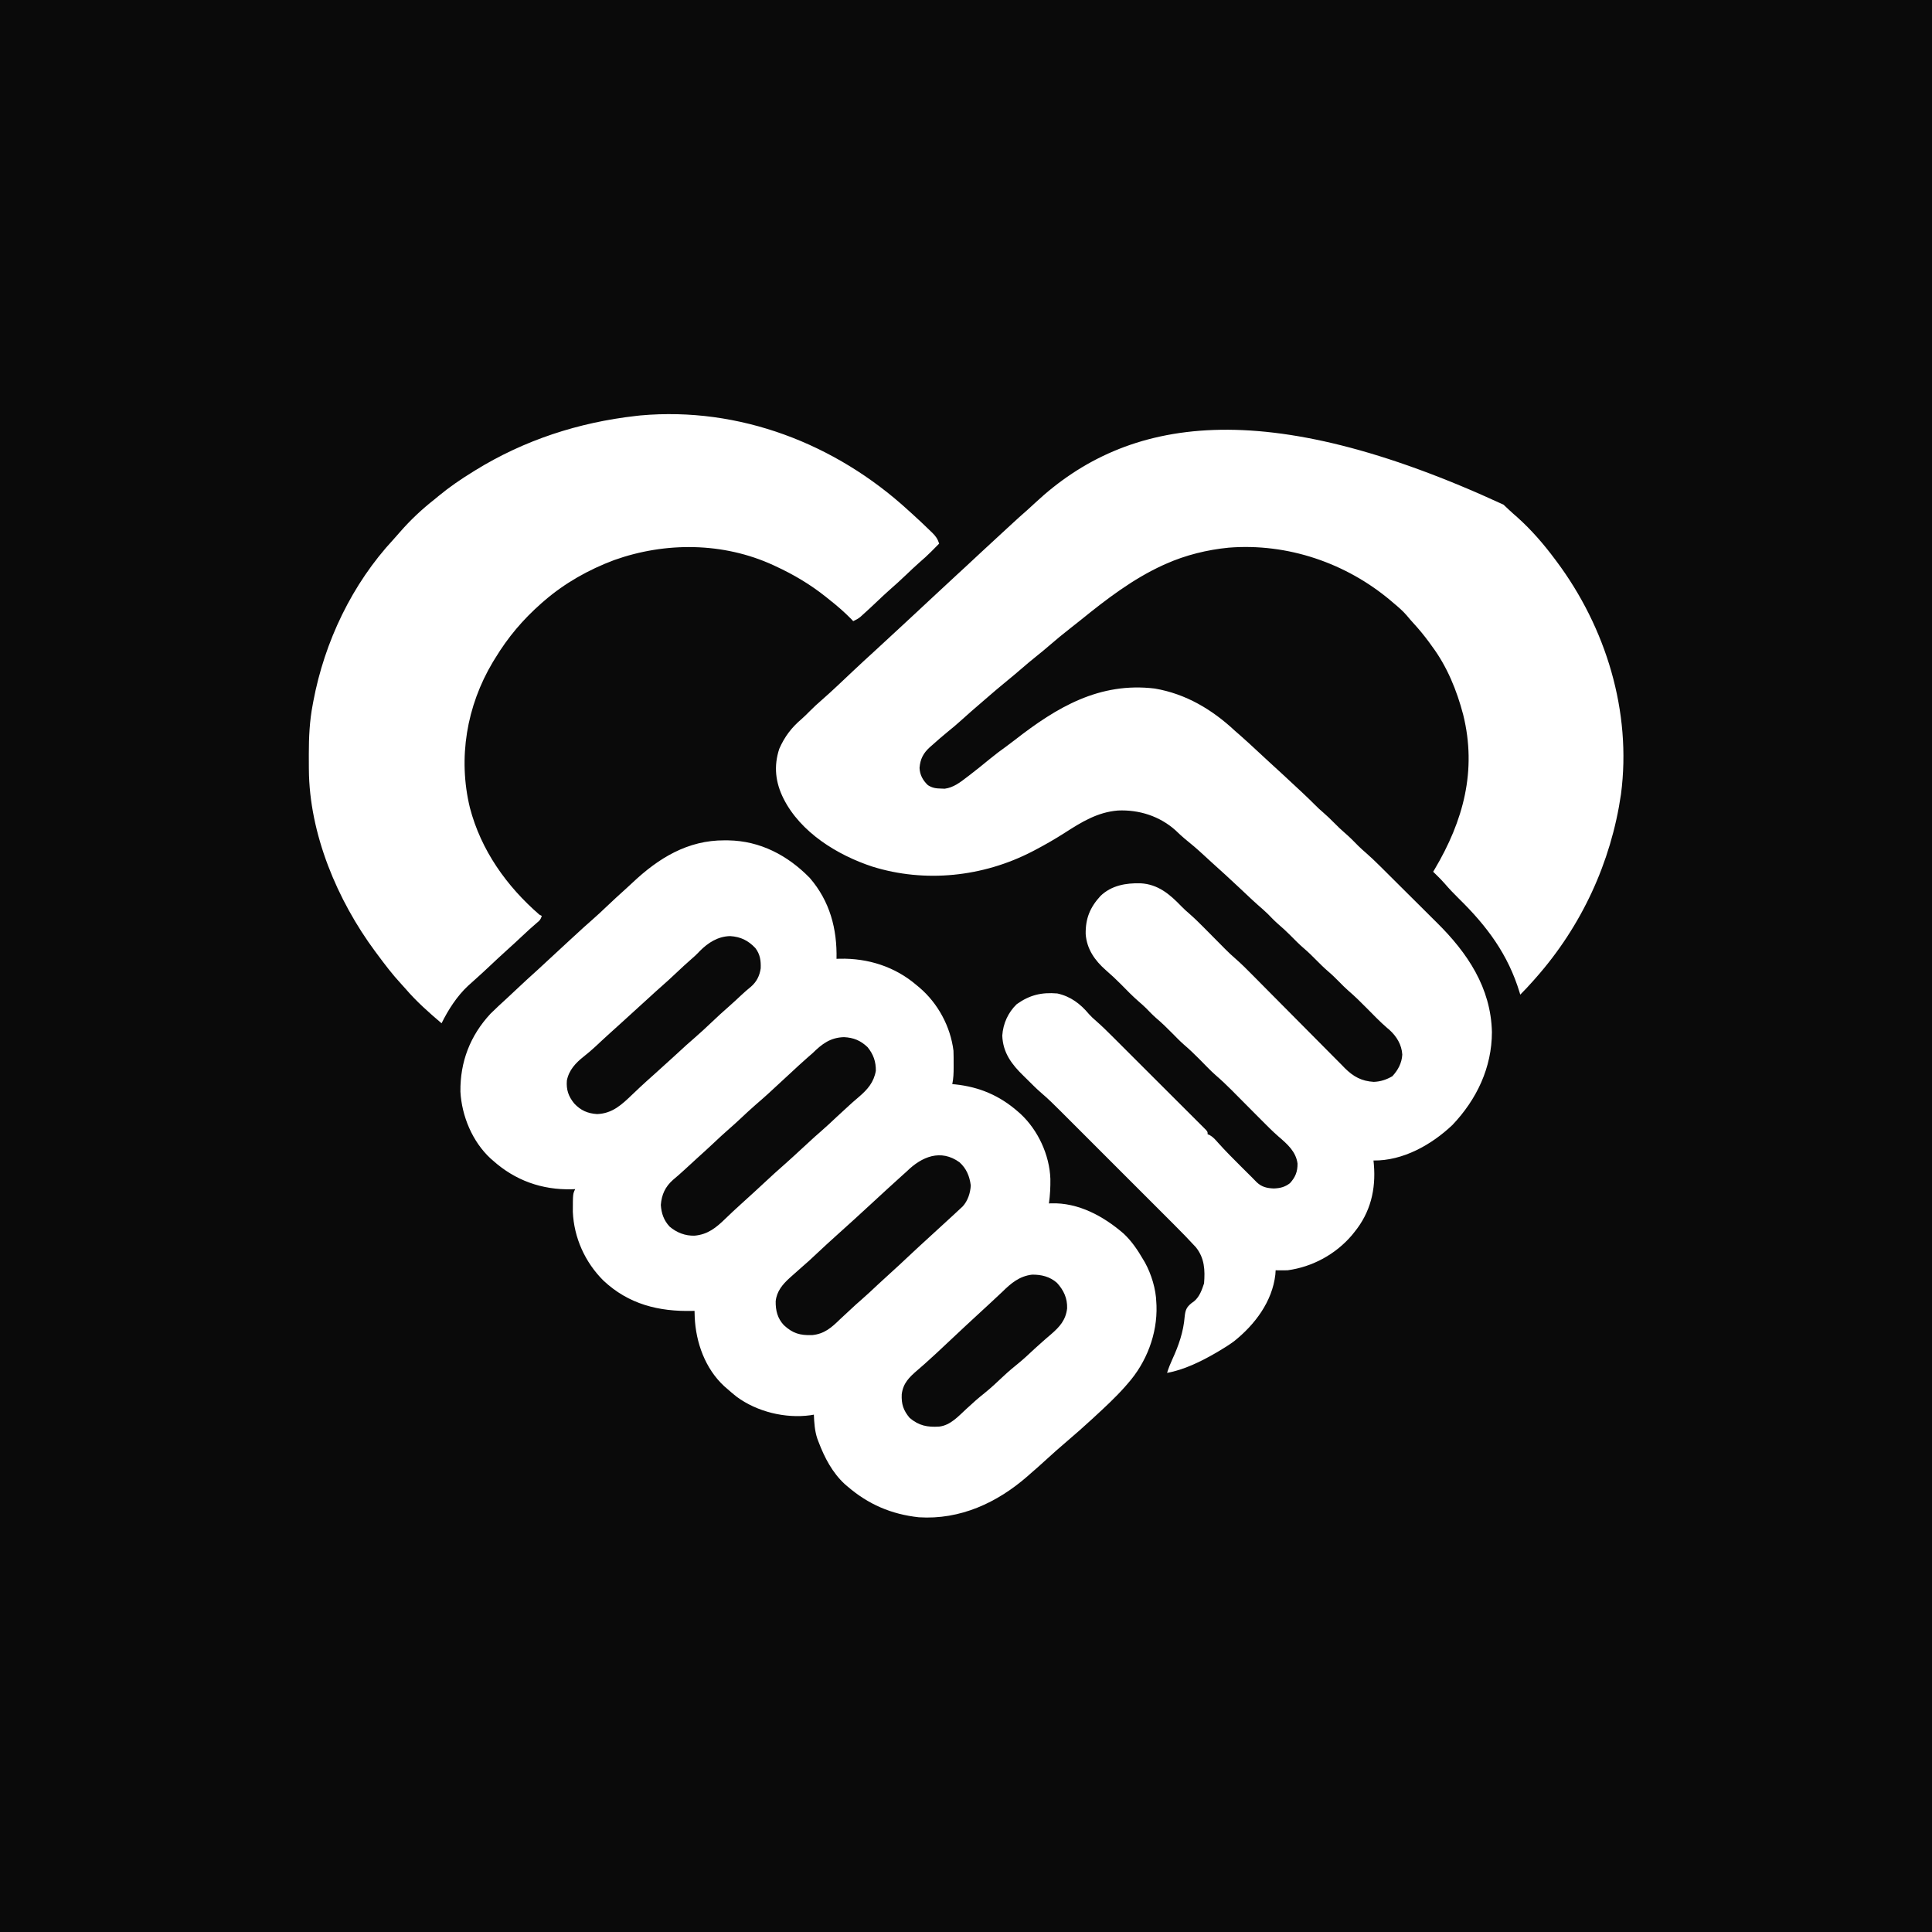
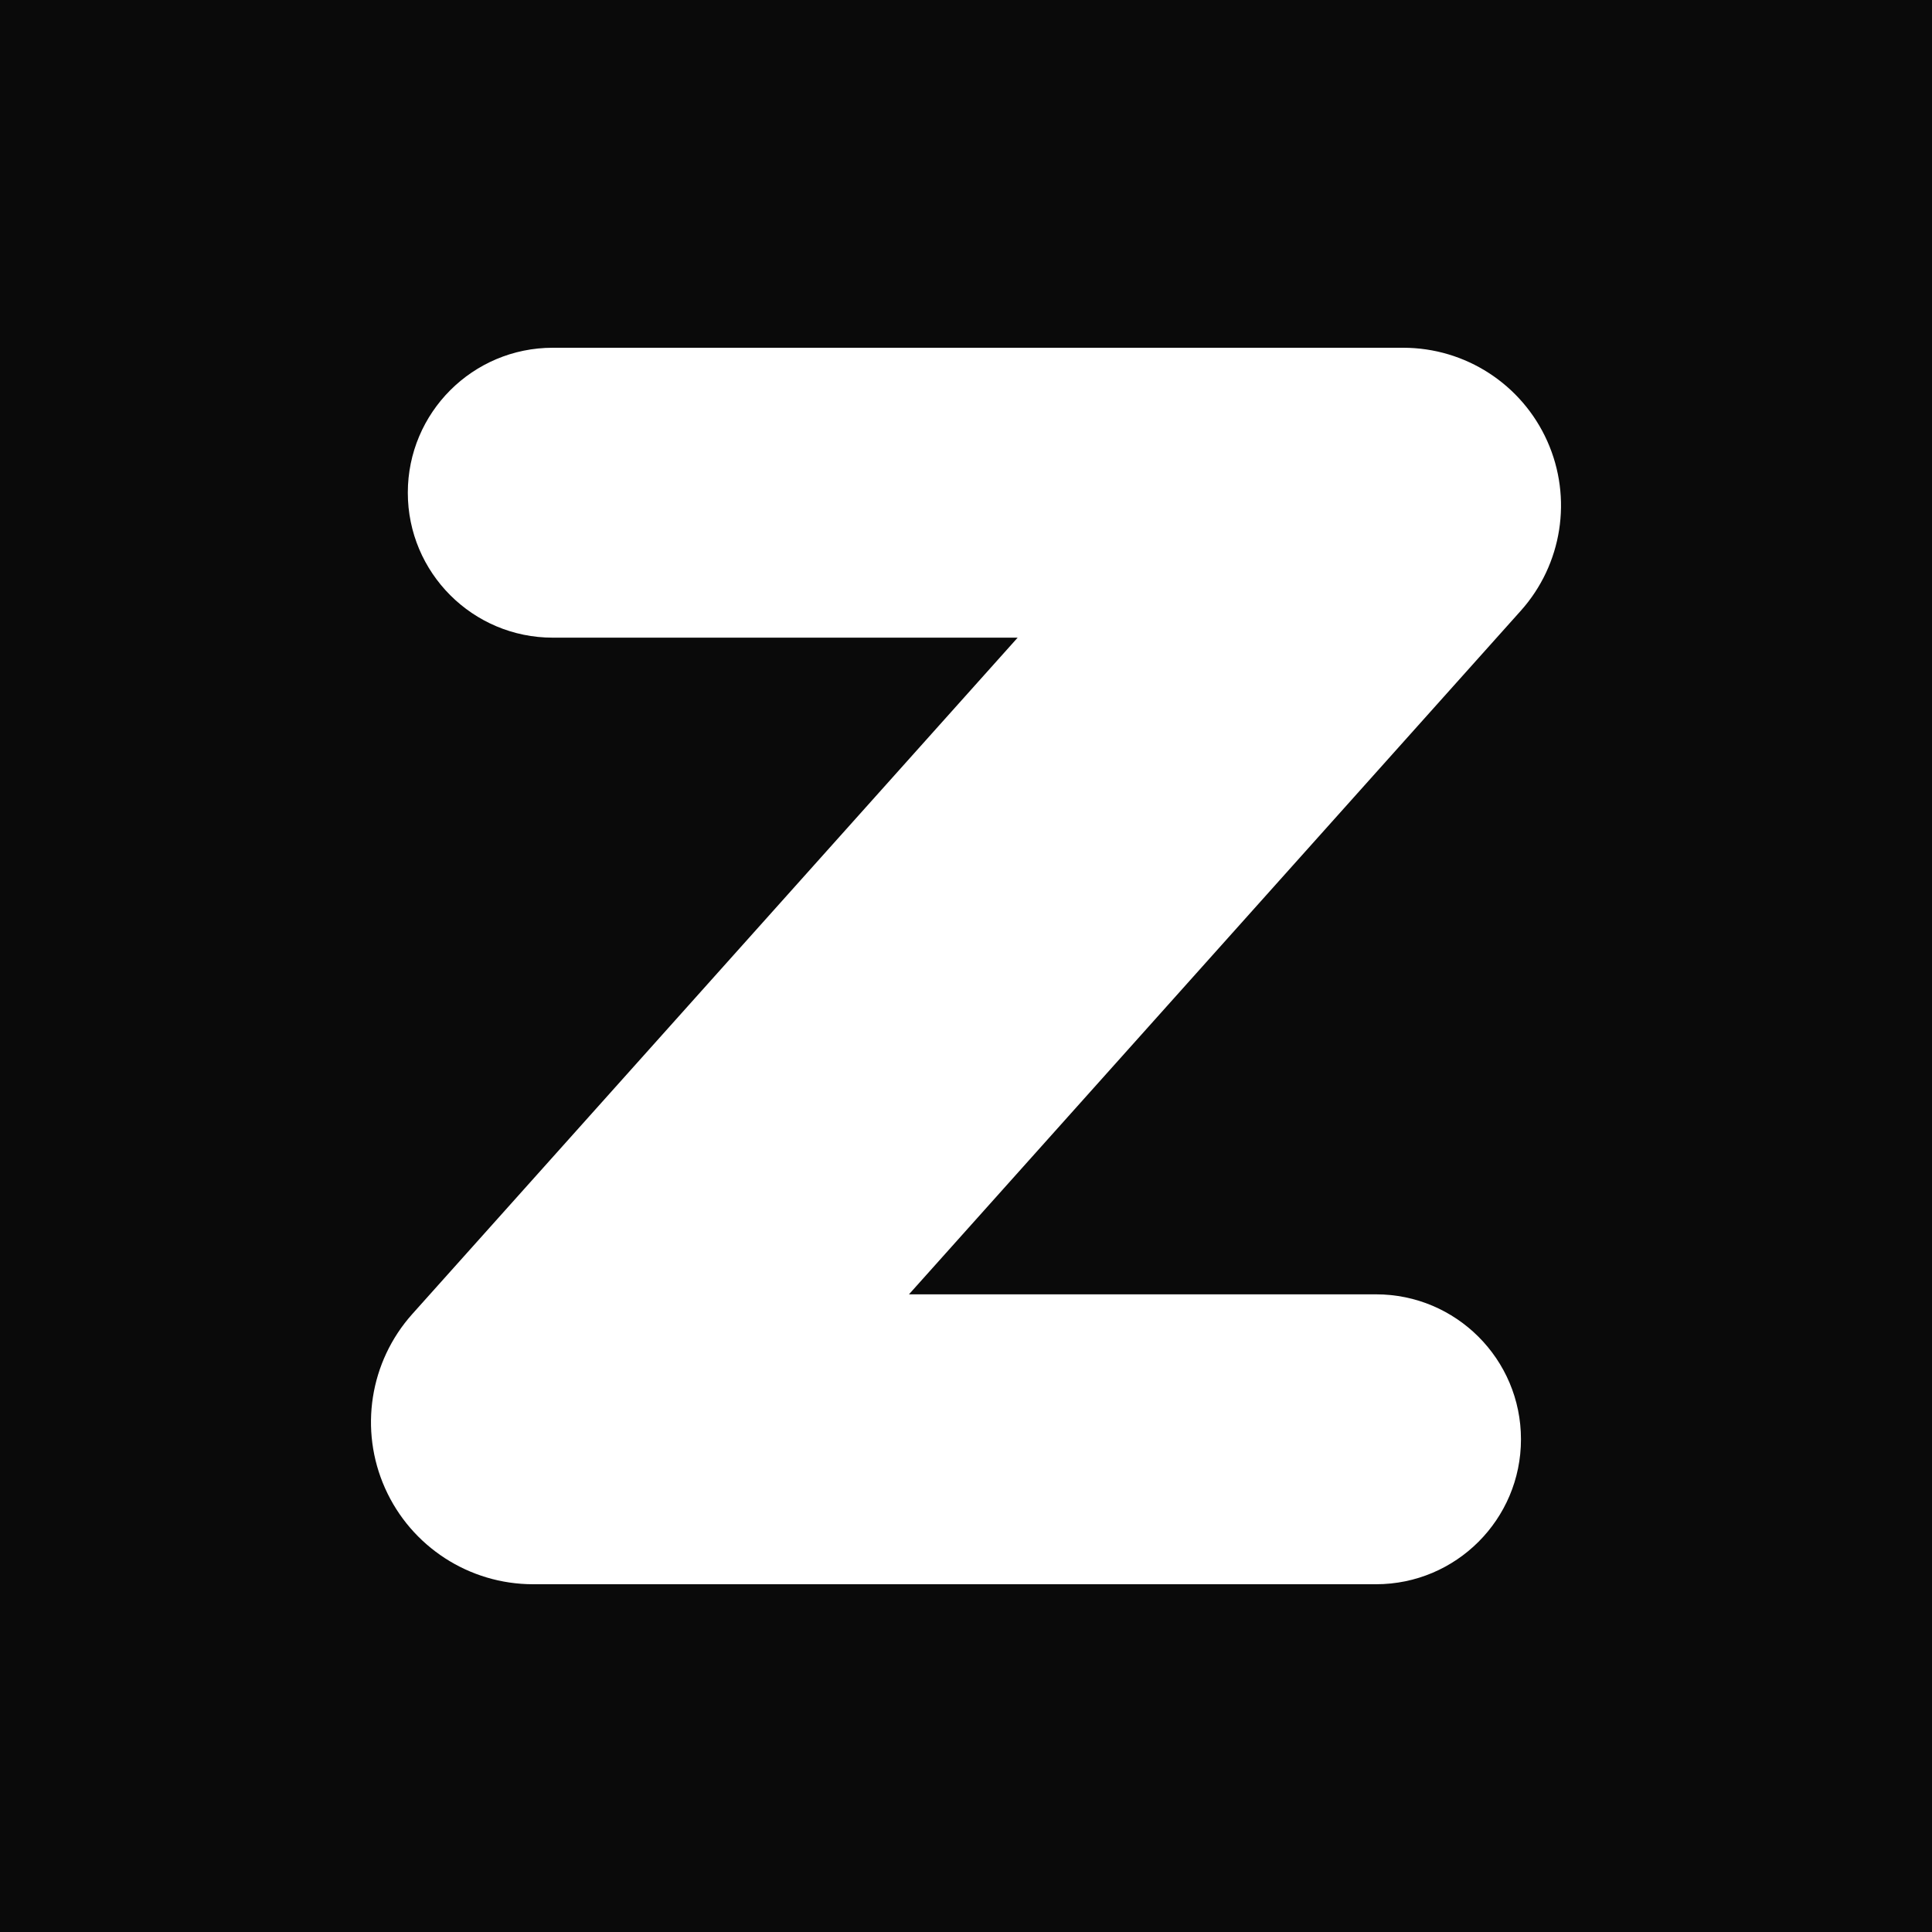
<svg xmlns="http://www.w3.org/2000/svg" width="512" height="512" viewBox="0 0 512 512" role="img" aria-label="ZAYROVI">
  <rect width="512" height="512" fill="#0A0A0A" />
-   <path fill="#FFFFFF" d="M543.29 86.58C544.32 87.5 545.34 88.43 546.4 89.38C552.19 94.61 557.87 99.94 563.44 105.39C563.72 105.65 563.72 105.65 565.12 106.98C568.23 110.05 570.13 112.69 571.43 116.88C569.63 118.71 567.82 120.54 566.02 122.36C565.77 122.62 565.77 122.62 564.51 123.89C560.87 127.56 557.06 130.97 553.14 134.36C549.22 137.81 545.45 141.43 541.67 145.02C536.52 149.91 531.32 154.71 525.95 159.36C522.27 162.61 518.71 166 515.15 169.37C510.78 173.52 506.39 177.63 501.89 181.65C501.56 181.95 501.56 181.95 499.85 183.48C497.82 185.08 495.84 186.17 493.51 187.23C492.94 186.63 492.38 186.05 491.8 185.44C485.52 179.02 478.91 173.3 471.86 167.75C470.78 166.88 469.7 166.01 468.58 165.11C454.58 153.95 439.42 144.94 423.16 137.45C422.45 137.11 421.74 136.79 421.01 136.44C375.65 115.61 323.3 115.21 276.62 131.85C253.48 140.55 231.93 152.65 213.2 168.83C212.34 169.58 211.46 170.34 210.57 171.1C193.85 185.87 180.38 201.76 168.83 220.78C168.46 221.37 168.46 221.37 166.61 224.37C142.84 264.2 134.87 311.36 145.83 356.48C155.89 395.02 179.09 427.62 208.87 453.46C209.59 453.82 210.3 454.18 211.04 454.55C209.88 458.03 209.3 458.6 206.58 460.83C202.02 464.7 197.66 468.72 193.31 472.81C188.82 477.02 184.32 481.22 179.72 485.32C174.16 490.29 168.74 495.4 163.31 500.51C159.22 504.36 155.1 508.17 150.91 511.9C149.31 513.34 147.71 514.79 146.1 516.23C145.47 516.8 144.84 517.36 144.19 517.93C134.12 527.33 126.17 539.69 120.13 551.95C108.58 542.16 97.34 532.18 87.47 520.67C86.13 519.12 84.75 517.6 83.35 516.09C75.48 507.62 68.57 498.46 61.69 489.18C61.14 488.43 60.57 487.68 60 486.92C25.58 440.53 0.12 380.11 -0.22 321.62C-0.23 320.75 -0.24 319.86 -0.24 318.96C-0.26 316.13 -0.27 313.3 -0.27 310.48C-0.27 309.5 -0.27 308.53 -0.27 307.53C-0.26 292.46 0.4 277.82 3.25 262.99C3.43 261.98 3.61 260.97 3.81 259.94C13.98 205.89 38.97 153.46 76.53 113.06C78.59 110.83 80.56 108.58 82.52 106.27C91.96 95.44 102.35 85.69 113.64 76.84C114.87 75.82 116.1 74.81 117.34 73.78C127.16 65.67 137.42 58.61 148.27 51.95C148.63 51.72 148.63 51.72 150.45 50.58C195.09 22.98 244.51 6.95 296.54 1.08C297.8 0.94 299.06 0.79 300.37 0.65C390.24 -7.48 477.47 26.32 543.29 86.58ZM1083.27 81.56C1084.86 83.03 1086.44 84.52 1088.01 86.01C1090.66 88.51 1093.36 90.89 1096.11 93.27C1108.69 104.59 1119.79 117.4 1129.87 130.96C1130.32 131.55 1130.77 132.15 1131.23 132.76C1176.16 192.84 1199.69 269.31 1189.84 344.2C1180.85 406.05 1153.99 463.98 1112.55 510.83C1111.64 511.85 1110.74 512.88 1109.8 513.94C1106.12 518.06 1102.41 522.09 1098.48 525.98C1098.31 525.39 1098.14 524.81 1097.96 524.21C1087.45 489.45 1068.28 463.82 1042.6 438.68C1038.13 434.3 1033.88 429.82 1029.8 425.07C1027.75 422.71 1025.57 420.49 1023.33 418.29C1022.6 417.57 1021.86 416.84 1021.1 416.09C1020.57 415.57 1020.03 415.05 1019.48 414.51C1019.7 414.15 1019.7 414.15 1020.76 412.39C1046.84 368.45 1059.3 322.83 1046.73 272.09C1040.96 250.07 1032.09 228.28 1018.4 209.96C1018.01 209.42 1018.01 209.42 1016.05 206.68C1011.4 200.32 1006.48 194.35 1001.15 188.58C999.22 186.49 997.4 184.34 995.61 182.16C992.03 177.98 987.98 174.51 983.77 171C982.9 170.25 982.03 169.51 981.14 168.74C940.43 134.37 887.21 116.31 833.99 120.58C814.63 122.46 794.83 127.33 777.06 135.29C776.24 135.64 775.43 136.01 774.6 136.38C747.23 148.84 722.98 167.44 699.73 186.29C696.56 188.86 693.35 191.38 690.14 193.87C683.59 198.97 677.23 204.24 670.96 209.67C667.42 212.73 663.85 215.72 660.17 218.62C655.09 222.63 650.18 226.83 645.28 231.06C641.45 234.37 637.59 237.61 633.66 240.8C626.5 246.62 619.53 252.63 612.55 258.66C611.87 259.25 611.18 259.84 610.48 260.46C603.81 266.19 597.15 271.94 590.64 277.87C587.14 281.04 583.57 284.05 579.88 287C574.78 291.16 569.82 295.44 564.93 299.85C564.23 300.46 563.54 301.08 562.81 301.7C557.01 307.03 554.25 312.35 553.64 320.35C553.92 326.7 556.68 331.65 561.21 335.97C565.27 338.56 568.53 338.97 573.26 339.08C574.33 339.13 575.41 339.16 576.51 339.2C584.44 338.19 590.68 333.29 596.86 328.53C597.6 327.97 598.34 327.41 599.1 326.83C605.26 322.13 611.27 317.23 617.25 312.32C622.17 308.29 627.2 304.48 632.38 300.8C635.02 298.89 637.61 296.92 640.17 294.92C678.25 265.22 716.85 242.35 766.95 248.34C795.25 253.15 819.11 267.43 839.83 286.8C841.2 288 842.57 289.19 843.95 290.38C849.65 295.35 855.16 300.5 860.7 305.64C863.68 308.4 866.67 311.16 869.65 313.92C869.95 314.19 869.95 314.19 871.43 315.56C875.23 319.06 879.04 322.55 882.85 326.03C888.32 331.04 893.74 336.1 899.14 341.18C899.91 341.9 900.67 342.61 901.46 343.35C905.05 346.74 908.61 350.14 912.09 353.65C914.54 356.13 917.03 358.49 919.71 360.73C923.18 363.72 926.43 366.87 929.65 370.13C932.81 373.33 935.98 376.41 939.39 379.33C943.71 383.02 947.67 387.03 951.63 391.1C953.91 393.32 956.18 395.38 958.58 397.44C962.81 401.13 966.84 404.98 970.82 408.94C971.17 409.29 971.17 409.29 972.96 411.05C975.27 413.35 977.59 415.64 979.89 417.95C980.69 418.74 981.48 419.53 982.3 420.35C986.54 424.56 990.77 428.77 994.99 432.98C999.31 437.29 1003.64 441.57 1007.96 445.86C1011.33 449.2 1014.7 452.56 1018.05 455.91C1019.64 457.49 1021.23 459.07 1022.82 460.64C1050.61 488.09 1071.87 519.66 1072.78 559.93C1072.74 592.19 1058.95 621.08 1036.94 644.21C1017.98 662.17 992.09 676.77 965.37 676.41C965.42 677.01 965.42 677.01 965.72 680.06C967.62 702.71 962.64 723.46 948.05 741.35C947.27 742.31 946.5 743.27 945.7 744.27C930.99 761.49 909.97 772.94 887.45 775.98C885.51 776.04 883.57 776.06 881.63 776.04C880.68 776.03 879.74 776.02 878.77 776.01C878.41 776.01 878.41 776.01 876.62 775.98C876.54 777.29 876.45 778.61 876.35 779.96C873.52 804.44 857.77 825.3 838.93 840.33C834.36 843.71 829.58 846.69 824.67 849.57C823.97 849.98 823.26 850.4 822.53 850.83C808.97 858.69 793.65 866.23 778.14 869.05C779.46 864.81 781.05 860.79 782.91 856.76C788.65 844.3 793 831.83 794.1 818.11C794.73 812.3 795.58 809.68 800.12 805.93C800.98 805.31 801.85 804.67 802.75 804.01C807.62 799.91 809.72 793.8 811.69 787.88C812.67 775.82 812.17 764.94 804.26 755.06C797.69 747.9 790.92 740.98 784.05 734.12C782.82 732.89 781.59 731.67 780.37 730.44C777.08 727.15 773.78 723.85 770.49 720.56C767.01 717.09 763.55 713.62 760.09 710.16C754.27 704.34 748.46 698.53 742.64 692.72C735.93 686.01 729.23 679.31 722.52 672.6C716.75 666.81 710.97 661.03 705.19 655.26C701.74 651.82 698.3 648.38 694.86 644.93C691.63 641.69 688.4 638.46 685.15 635.23C683.97 634.05 682.79 632.86 681.61 631.68C675.93 625.99 670.24 620.37 664.11 615.16C659.64 611.32 655.52 607.1 651.35 602.97C650.24 601.88 649.13 600.78 648.02 599.7C637.29 589.28 629.26 578.78 628.68 563.16C629.38 552.32 633.94 542.18 641.77 534.64C653.51 526.28 664.26 523.72 678.57 524.9C690.7 527.58 699.49 534.27 707.33 543.66C709.43 545.96 711.47 547.89 713.84 549.9C718.92 554.32 723.68 559.02 728.44 563.78C728.91 564.25 728.91 564.25 731.29 566.62C733.84 569.16 736.4 571.71 738.94 574.26C740.54 575.85 742.13 577.45 743.72 579.04C749.3 584.59 754.86 590.16 760.42 595.72C765.61 600.9 770.79 606.08 775.98 611.26C780.45 615.71 784.91 620.17 789.37 624.63C792.03 627.29 794.7 629.94 797.36 632.6C800.32 635.55 803.28 638.51 806.23 641.47C807.12 642.34 808.01 643.23 808.92 644.14C809.72 644.94 810.52 645.74 811.34 646.56C812.03 647.27 812.74 647.96 813.45 648.68C814.93 650.44 814.93 650.44 814.93 652.6C815.54 652.84 816.15 653.08 816.77 653.33C820.03 655.21 821.98 657.55 824.47 660.37C831.14 667.81 838.17 674.85 845.24 681.89C845.79 682.44 846.35 682.99 846.91 683.55C849.47 686.1 852.02 688.63 854.58 691.17C856.21 692.8 857.83 694.44 859.44 696.11C864 700.48 868.8 701.53 874.93 701.77C880.64 701.58 885.06 700.51 889.61 696.97C894.53 691.56 896.58 686.47 896.47 679.15C895.01 668.24 887.08 661.4 879.2 654.65C873.88 650 868.94 645.03 863.97 640.01C863 639.04 862.02 638.06 861.02 637.05C857.39 633.41 853.78 629.77 850.16 626.13C846.61 622.55 843.05 618.98 839.49 615.39C838.57 614.46 837.64 613.53 836.7 612.57C832.01 607.87 827.25 603.36 822.22 599.03C819.8 596.93 817.55 594.71 815.3 592.43C814.45 591.56 813.58 590.7 812.69 589.8C810.94 588.01 809.19 586.23 807.43 584.44C802.83 579.8 798.16 575.35 793.2 571.1C789.63 567.95 786.34 564.54 783.01 561.15C778.21 556.3 773.42 551.58 768.2 547.19C765.03 544.4 762.11 541.36 759.17 538.32C756.98 536.18 754.75 534.19 752.43 532.2C746.76 527.28 741.57 521.93 736.32 516.57C731.93 512.14 727.43 507.93 722.7 503.85C712.64 495.05 705.32 484.65 704.33 471.03C704.1 456.88 708.26 446.84 717.8 436.42C727.79 426.9 740.7 424.67 754 424.98C769.91 425.83 780.53 434.84 791.03 445.78C793.39 448.21 795.84 450.45 798.42 452.64C802.77 456.43 806.86 460.42 810.91 464.52C811.27 464.89 811.27 464.89 813.07 466.69C816.07 469.71 819.07 472.74 822.07 475.77C824.27 478 826.49 480.22 828.7 482.45C829.36 483.12 830.02 483.79 830.7 484.48C833.87 487.67 837.1 490.74 840.52 493.65C845.72 498.19 850.56 503.06 855.41 507.97C856.9 509.48 858.41 510.99 859.91 512.5C861.5 514.12 863.11 515.73 864.7 517.34C868.04 520.72 871.38 524.08 874.73 527.46C875.89 528.62 877.03 529.77 878.18 530.92C878.47 531.22 878.47 531.22 879.92 532.69C887.7 540.51 895.49 548.35 903.25 556.19C908.49 561.51 913.77 566.81 919.04 572.1C921.82 574.9 924.6 577.69 927.37 580.5C930.45 583.63 933.56 586.75 936.67 589.85C937.56 590.78 938.47 591.7 939.39 592.66C947.15 600.36 954.61 604.44 965.61 605.09C971.82 604.86 977.13 603.07 982.48 599.97C987.65 594.37 991.04 588.06 991.48 580.36C990.97 571.4 986.35 563.81 979.77 557.87C979.12 557.33 978.46 556.78 977.79 556.22C971.34 550.65 965.45 544.53 959.48 538.47C953.94 532.85 948.36 527.34 942.36 522.2C939.6 519.8 937.08 517.22 934.52 514.61C931.22 511.26 927.9 507.99 924.31 504.94C920.48 501.67 916.96 498.16 913.42 494.59C909.91 491.03 906.41 487.55 902.6 484.31C898.17 480.55 894.15 476.43 890.07 472.31C886.42 468.63 882.66 465.17 878.71 461.8C875.5 458.97 872.53 455.89 869.56 452.82C866.63 449.97 863.58 447.31 860.5 444.64C856.89 441.47 853.4 438.16 849.9 434.86C848.39 433.43 846.87 432.01 845.36 430.58C844.61 429.87 843.86 429.17 843.08 428.45C835.06 420.92 826.95 413.48 818.74 406.14C816.23 403.87 813.73 401.57 811.24 399.26C805.65 394.08 799.93 389.16 793.97 384.4C791.18 382.08 788.6 379.63 785.98 377.09C771.59 364.12 752.78 358.1 733.55 358.98C715.03 360.48 700.58 369.42 685.29 379.25C676.43 384.94 667.34 390.13 658.01 395.03C657.64 395.21 657.64 395.21 655.79 396.18C611.29 419.19 558.67 424.81 510.71 409.81C478.93 399.31 445.8 378.86 430.33 348.28C422.94 333.58 421.23 318.84 426.41 303.03C431.34 291.8 437.59 283.69 446.82 275.85C449.33 273.64 451.67 271.31 454 268.94C457.57 265.33 461.24 261.94 465.09 258.63C474.72 250.21 483.94 241.31 493.25 232.54C499.77 226.39 506.36 220.32 512.99 214.29C520.74 207.21 528.44 200.09 536.11 192.93C540.45 188.87 544.8 184.83 549.18 180.8C554.46 175.95 559.71 171.04 564.93 166.13C572.47 159.05 580.05 152.03 587.66 145.03C589.97 142.9 592.26 140.78 594.57 138.66C595.14 138.13 595.71 137.6 596.3 137.06C600.85 132.85 605.39 128.63 609.91 124.39C615.82 118.87 621.76 113.38 627.73 107.93C630.64 105.27 633.53 102.59 636.42 99.92C641.34 95.36 646.29 90.85 651.36 86.47C653.84 84.28 656.27 82.02 658.69 79.76C741.97 2.1 865.37 -19.01 1083.27 81.56ZM376.89 386.03C377.44 386.03 377.44 386.03 380.18 386.05C409.09 386.51 434 399.6 454.06 420.09C472.27 441.16 478.93 466.22 478.35 493.5C478.84 493.49 478.84 493.49 481.3 493.4C506.79 492.84 531.29 500.54 550.87 517.31C551.75 518.05 552.64 518.79 553.56 519.54C570.38 533.9 581.67 554.86 584.42 576.84C584.57 580.81 584.57 584.77 584.56 588.74C584.56 589.79 584.56 590.85 584.57 591.93C584.56 597.12 584.42 602.04 583.33 607.14C584.27 607.23 585.23 607.3 586.2 607.39C607.89 609.71 626.37 617.56 642.86 632.03C643.27 632.4 643.27 632.4 645.35 634.22C661.16 648.99 671.54 671.4 672.31 693.05C672.42 700.59 672.03 707.89 671 715.37C671.6 715.33 672.21 715.29 672.84 715.26C697.66 714.41 720.55 726.93 738.81 742.76C746.2 749.73 751.41 757.53 756.49 766.23C757.02 767.13 757.56 768.04 758.12 768.96C763.93 779.59 768.06 793.05 768.4 805.19C768.43 805.66 768.43 805.66 768.56 808.02C769.43 833.74 759.44 859.65 742.42 878.79C741.58 879.76 740.75 880.72 739.88 881.73C731.22 891.47 721.7 900.27 712.12 909.09C711.52 909.65 710.9 910.21 710.27 910.8C703.01 917.48 695.63 924.02 688.12 930.42C680.71 936.73 673.44 943.14 666.3 949.73C662.51 953.21 658.66 956.6 654.76 959.95C653.74 960.85 652.73 961.76 651.68 962.68C624.06 986.86 590.41 1002.4 553.03 1000C528.07 997.31 507.03 988.24 488.1 971.86C487.36 971.23 486.61 970.6 485.85 969.95C474.56 959.52 467.51 945.98 462.12 931.82C461.74 930.83 461.36 929.83 460.97 928.82C458.55 921.66 458.13 914.42 457.79 906.92C456.76 907.11 455.74 907.28 454.69 907.46C431.87 910.59 406.13 904.3 387.63 890.58C384.6 888.18 381.69 885.69 378.79 883.11C378.4 882.79 378.4 882.79 376.46 881.1C359.22 865.16 350.73 841.46 349.73 818.49C349.66 816.58 349.61 814.67 349.57 812.77C348.97 812.79 348.38 812.8 347.76 812.82C317.06 813.58 289.7 806.76 266.85 785.25C250.25 768.69 240.19 746.46 239.18 722.94C239.21 706.64 239.21 706.64 241.34 702.38C240.29 702.42 239.24 702.45 238.16 702.5C211.22 703.17 186.89 694.55 166.67 676.4C165.98 675.81 165.29 675.21 164.59 674.6C148.07 659.29 138.46 636.2 137.23 614.01C136.89 586.98 146.04 563.16 164.5 543.29C169.37 538.45 174.44 533.82 179.5 529.19C182.58 526.36 185.62 523.49 188.66 520.62C194.75 514.89 200.89 509.21 207.13 503.64C210.77 500.34 214.35 497 217.93 493.64C223.94 488.03 229.97 482.44 236.03 476.9C238.21 474.91 240.39 472.91 242.56 470.91C243.13 470.39 243.69 469.87 244.27 469.34C245.83 467.91 247.38 466.48 248.94 465.05C251.36 462.83 253.83 460.67 256.32 458.51C260.95 454.47 265.42 450.26 269.88 446.03C275.66 440.56 281.46 435.15 287.4 429.87C289.4 428.07 291.37 426.24 293.33 424.4C316.93 402.14 343.38 385.83 376.89 386.03ZM354.37 486.4C353.8 487.01 353.24 487.61 352.64 488.23C350.71 490.19 348.72 491.99 346.63 493.79C342.09 497.72 337.71 501.82 333.33 505.95C328.32 510.7 323.25 515.35 318.04 519.88C315.19 522.36 312.42 524.91 309.66 527.46C305.67 531.13 301.66 534.79 297.62 538.42C293.06 542.51 288.55 546.63 284.05 550.78C279.81 554.67 275.52 558.53 271.23 562.37C269.16 564.24 267.1 566.13 265.05 568.05C264.47 568.59 263.9 569.13 263.29 569.69C262.1 570.8 260.9 571.92 259.71 573.04C256.27 576.23 252.74 579.23 249.05 582.14C241.72 587.93 235.6 594.45 233.77 603.89C233.12 612.28 235.22 618.27 240.47 624.73C246.34 630.99 252.64 633.77 261.21 634.3C275.11 633.81 283.6 625.7 293.15 616.54C294.68 615.11 296.2 613.67 297.72 612.22C298.45 611.53 299.18 610.84 299.92 610.13C304.13 606.17 308.45 602.32 312.77 598.48C318.57 593.29 324.35 588.06 330.09 582.79C343.33 570.62 343.33 570.62 349.33 565.43C354.77 560.71 360.03 555.83 365.26 550.86C370.43 545.94 375.66 541.11 381.06 536.43C384.79 533.16 388.41 529.76 392.03 526.37C394.85 523.75 397.67 521.24 400.67 518.85C405.9 514.3 408.56 508.98 409.58 502.13C409.84 495.15 409.06 489.4 404.76 483.76C398.25 476.85 391.39 473.48 381.89 472.88C370.92 473.1 361.93 478.8 354.37 486.4ZM456.71 579C455.35 580.21 453.97 581.4 452.59 582.58C446.89 587.55 441.37 592.71 435.84 597.84C414.62 617.52 414.62 617.52 405.03 625.81C400.19 630.02 395.52 634.41 390.83 638.8C387.61 641.8 384.37 644.78 381.02 647.66C376.04 651.96 371.28 656.48 366.48 660.97C361.81 665.35 357.08 669.67 352.31 673.95C348.39 677.48 344.51 681.06 340.65 684.66C337.21 687.85 333.69 690.92 330.09 693.93C322.98 700.2 319.72 707.35 318.99 716.72C319.5 724.35 321.71 730.77 326.99 736.39C333.44 741.85 341.11 744.83 349.57 744.59C361.58 743.53 369.16 737.35 377.56 729.16C379.09 727.71 380.62 726.25 382.15 724.8C382.88 724.1 383.6 723.41 384.35 722.69C386.85 720.31 389.4 718.01 391.98 715.7C396.03 712.09 400.03 708.43 404.02 704.75C404.61 704.21 405.19 703.66 405.8 703.1C408.25 700.84 410.68 698.59 413.12 696.33C419.26 690.64 425.4 684.94 431.74 679.47C436.89 674.93 441.92 670.24 446.97 665.58C459.5 654.04 459.5 654.04 464.08 650.09C469.1 645.75 473.91 641.19 478.74 636.65C482.64 633.01 486.56 629.38 490.53 625.81C491.36 625.06 492.2 624.3 493.06 623.53C494.95 621.86 496.86 620.21 498.79 618.59C506.59 611.89 512.16 605.46 514 595.11C514.13 586.77 511.8 580.08 506.49 573.59C500.16 567.58 493.85 564.96 485.12 564.53C472.76 564.89 465.24 570.62 456.71 579ZM542.21 686.14C540.45 687.74 538.7 689.32 536.94 690.88C528.34 698.61 519.85 706.45 511.36 714.28C500.31 724.49 489.23 734.65 478.01 744.66C472.42 749.66 466.92 754.75 461.44 759.88C453.11 767.69 453.11 767.69 448.99 771.24C445.15 774.58 441.34 777.96 437.56 781.38C437.27 781.65 437.27 781.65 435.77 782.98C429.3 788.89 424.07 795.14 423.16 804.11C423.05 812.44 424.78 819.5 430.52 825.7C438.67 833.25 445.13 835.08 456.17 834.78C467.38 833.7 473.78 827.96 481.6 820.34C484.16 817.94 486.74 815.56 489.32 813.18C489.97 812.56 490.63 811.95 491.31 811.32C494.5 808.34 497.71 805.4 501.02 802.56C506 798.27 510.76 793.73 515.55 789.23C519.33 785.7 523.13 782.19 526.99 778.75C532.5 773.83 537.87 768.76 543.26 763.7C549.71 757.64 556.22 751.64 562.77 745.67C567.1 741.71 571.43 737.74 575.76 733.76C576.06 733.48 576.06 733.48 577.61 732.06C579.49 730.33 581.39 728.6 583.27 726.87C583.84 726.34 584.42 725.81 585.01 725.27C586.62 723.79 588.23 722.28 589.83 720.78C590.8 719.88 591.77 718.98 592.78 718.05C597.41 713 599.71 705.91 600.11 699.07C599.05 690.7 596.21 683.71 589.87 678.01C572.9 665.74 555.66 672.91 542.21 686.14ZM628.79 795.45C626.84 797.29 624.87 799.12 622.91 800.94C620.79 802.91 618.69 804.88 616.58 806.85C613.12 810.08 609.63 813.3 606.13 816.49C598.84 823.15 591.66 829.91 584.46 836.66C567.41 852.67 567.41 852.67 560.4 858.97C559.57 859.72 558.73 860.47 557.88 861.25C555.87 863.04 553.84 864.79 551.8 866.53C544.35 872.97 538.73 878.31 537.49 888.47C537.09 897.41 539 903.11 544.71 909.9C553.13 916.96 560.64 918.4 571.43 917.75C581.73 916.63 589.04 908.19 596.32 901.51C598.19 899.82 600.06 898.14 601.94 896.44C602.79 895.66 603.66 894.88 604.53 894.08C607.22 891.71 609.97 889.48 612.76 887.24C618.53 882.58 623.89 877.56 629.27 872.46C634.08 867.94 639.05 863.73 644.21 859.61C648.98 855.66 653.47 851.39 658.01 847.16C660.54 844.8 663.11 842.5 665.73 840.24C666.37 839.66 667.03 839.09 667.71 838.49C669.44 836.99 671.18 835.51 672.93 834.02C680.76 827.22 686.24 821.2 687.49 810.56C687.8 801.38 684.43 794.09 678.26 787.35C671.85 781.71 664.03 779.81 655.67 779.94C644.3 781.27 636.65 787.7 628.79 795.45Z" transform="translate(81.92 109.9058) scale(0.2921884)" />
+   <path fill="#FFFFFF" d="M147.02 0L834.85 0A127.59 127.59 0 0 1 929.92 212.68L435.1 765.54L812.82 765.54A117.23 117.23 0 0 1 812.82 1000L131.1 1000A131.1 131.1 0 0 1 33.41 781.47L522.99 234.46L147.02 234.46A117.23 117.23 0 0 1 147.02 0Z" transform="translate(98.3138 92.16) scale(0.32768)" />
</svg>
